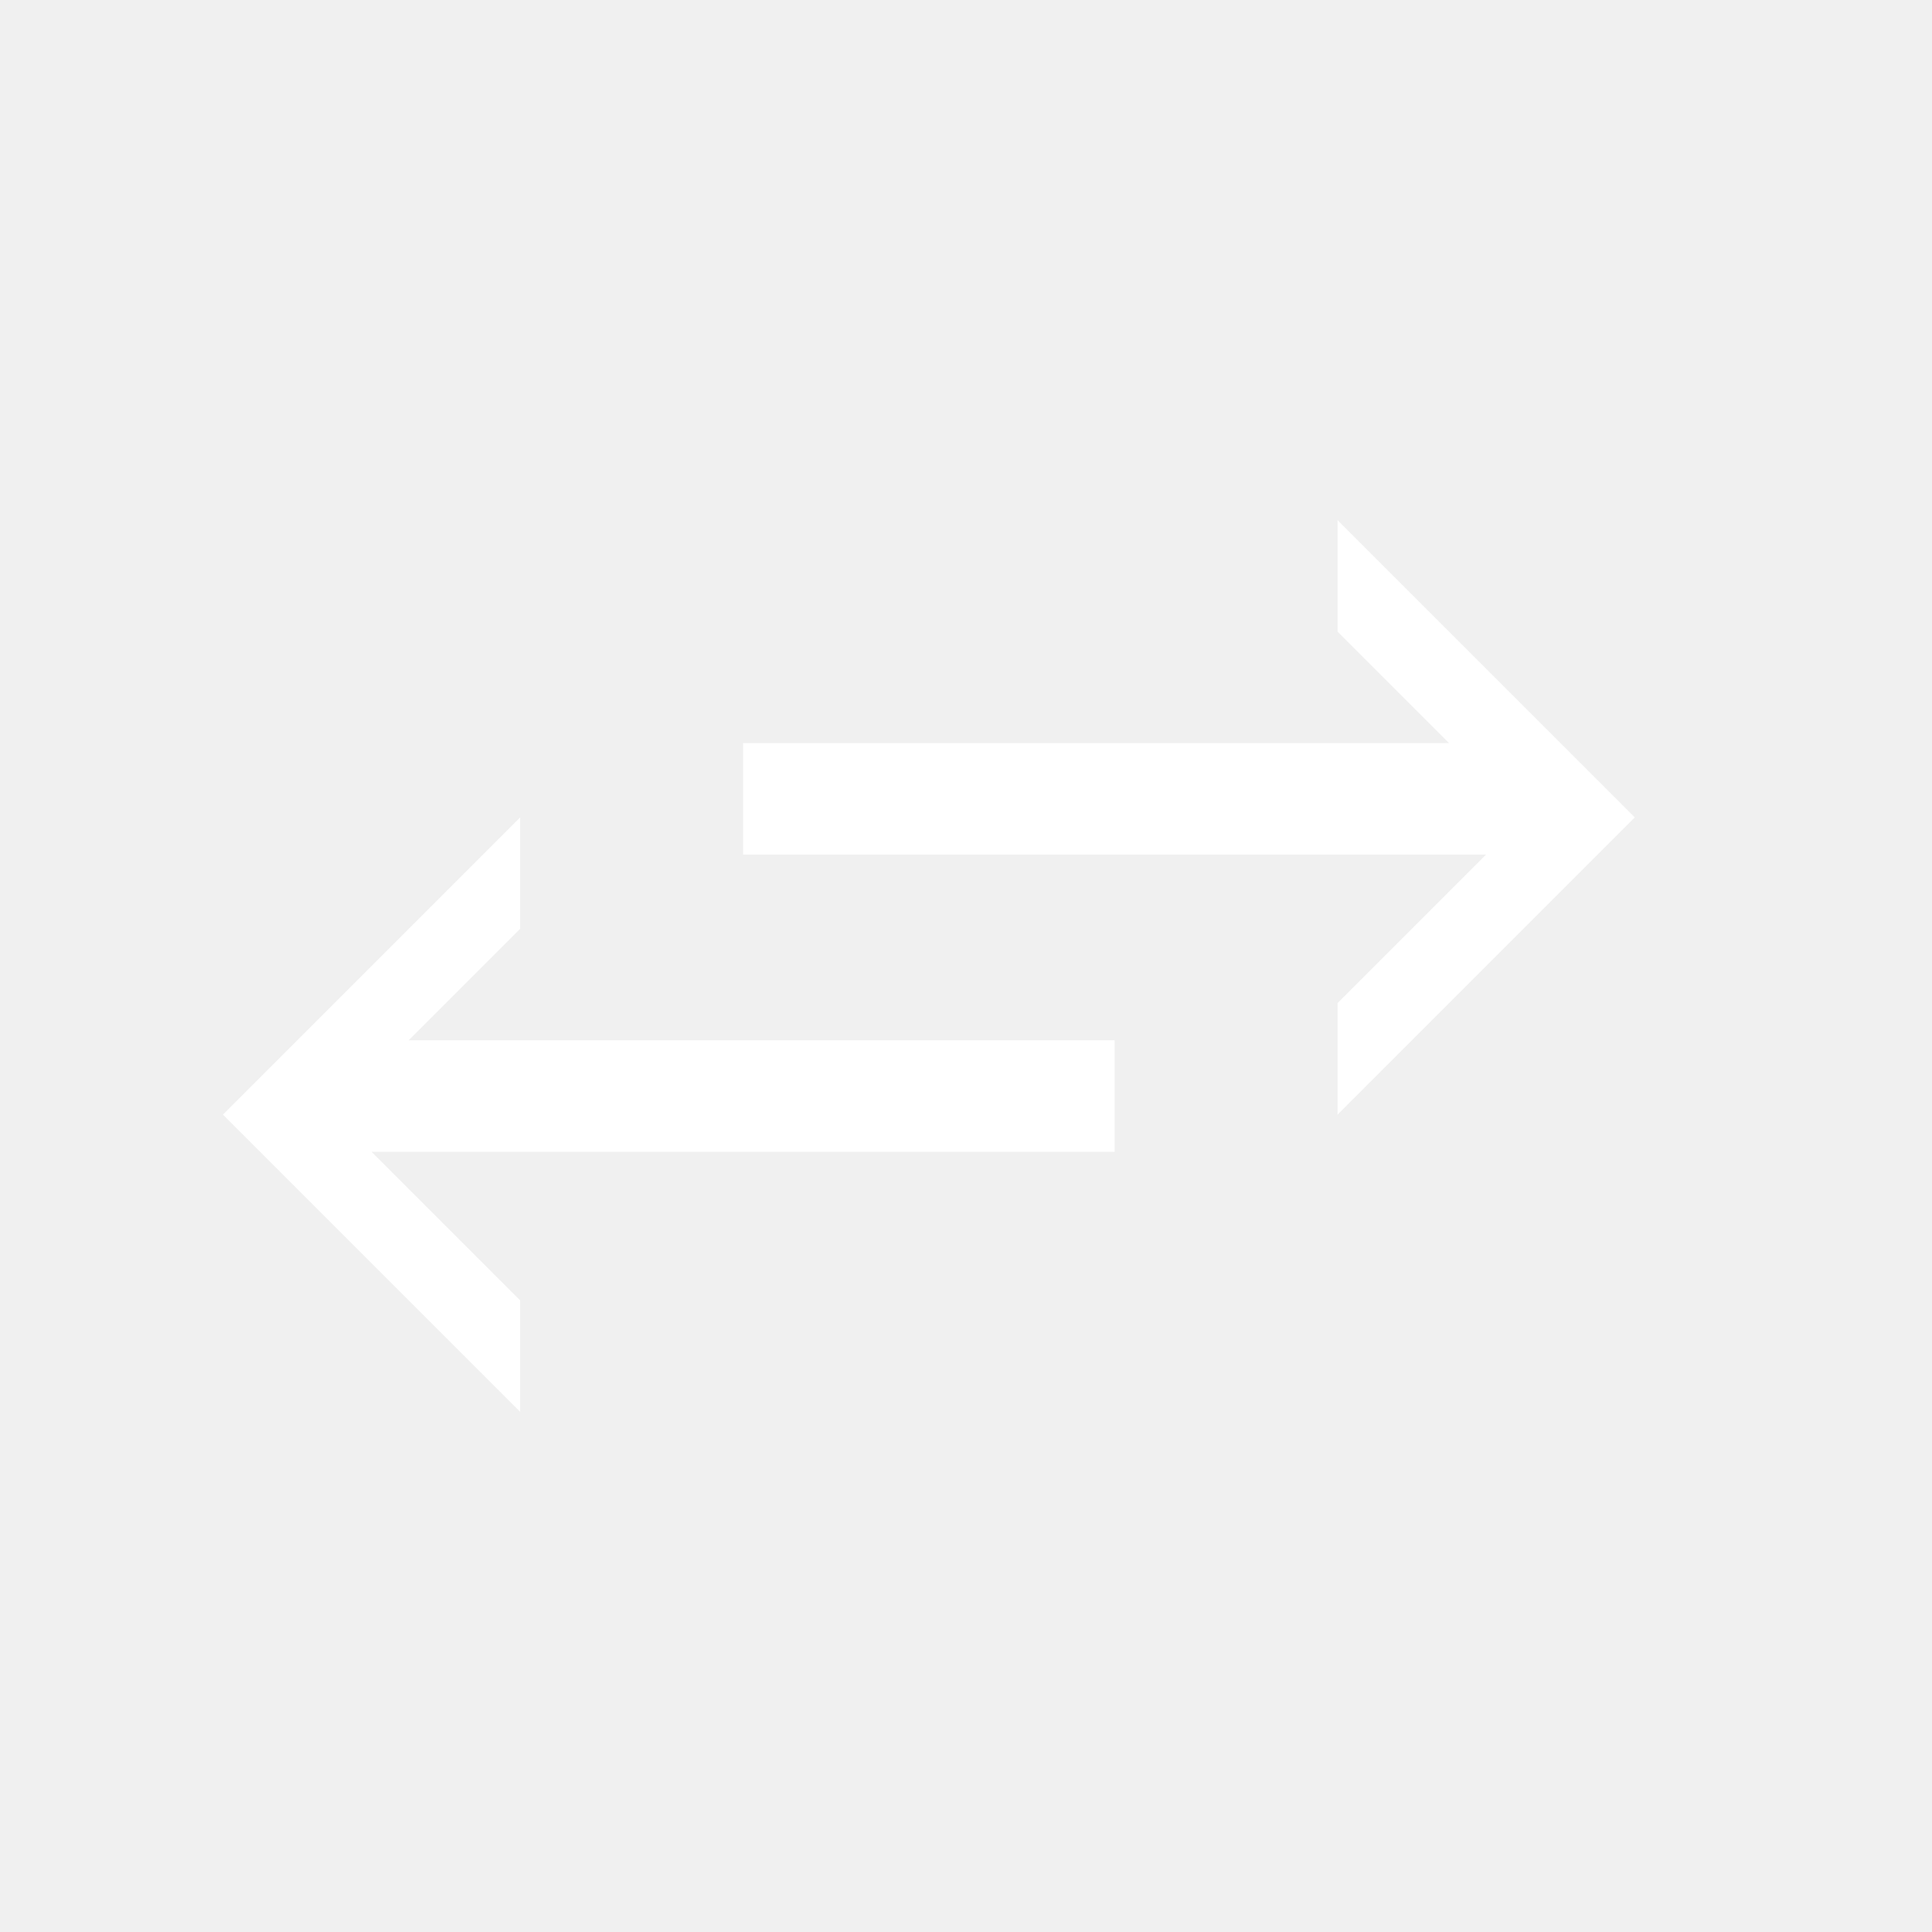
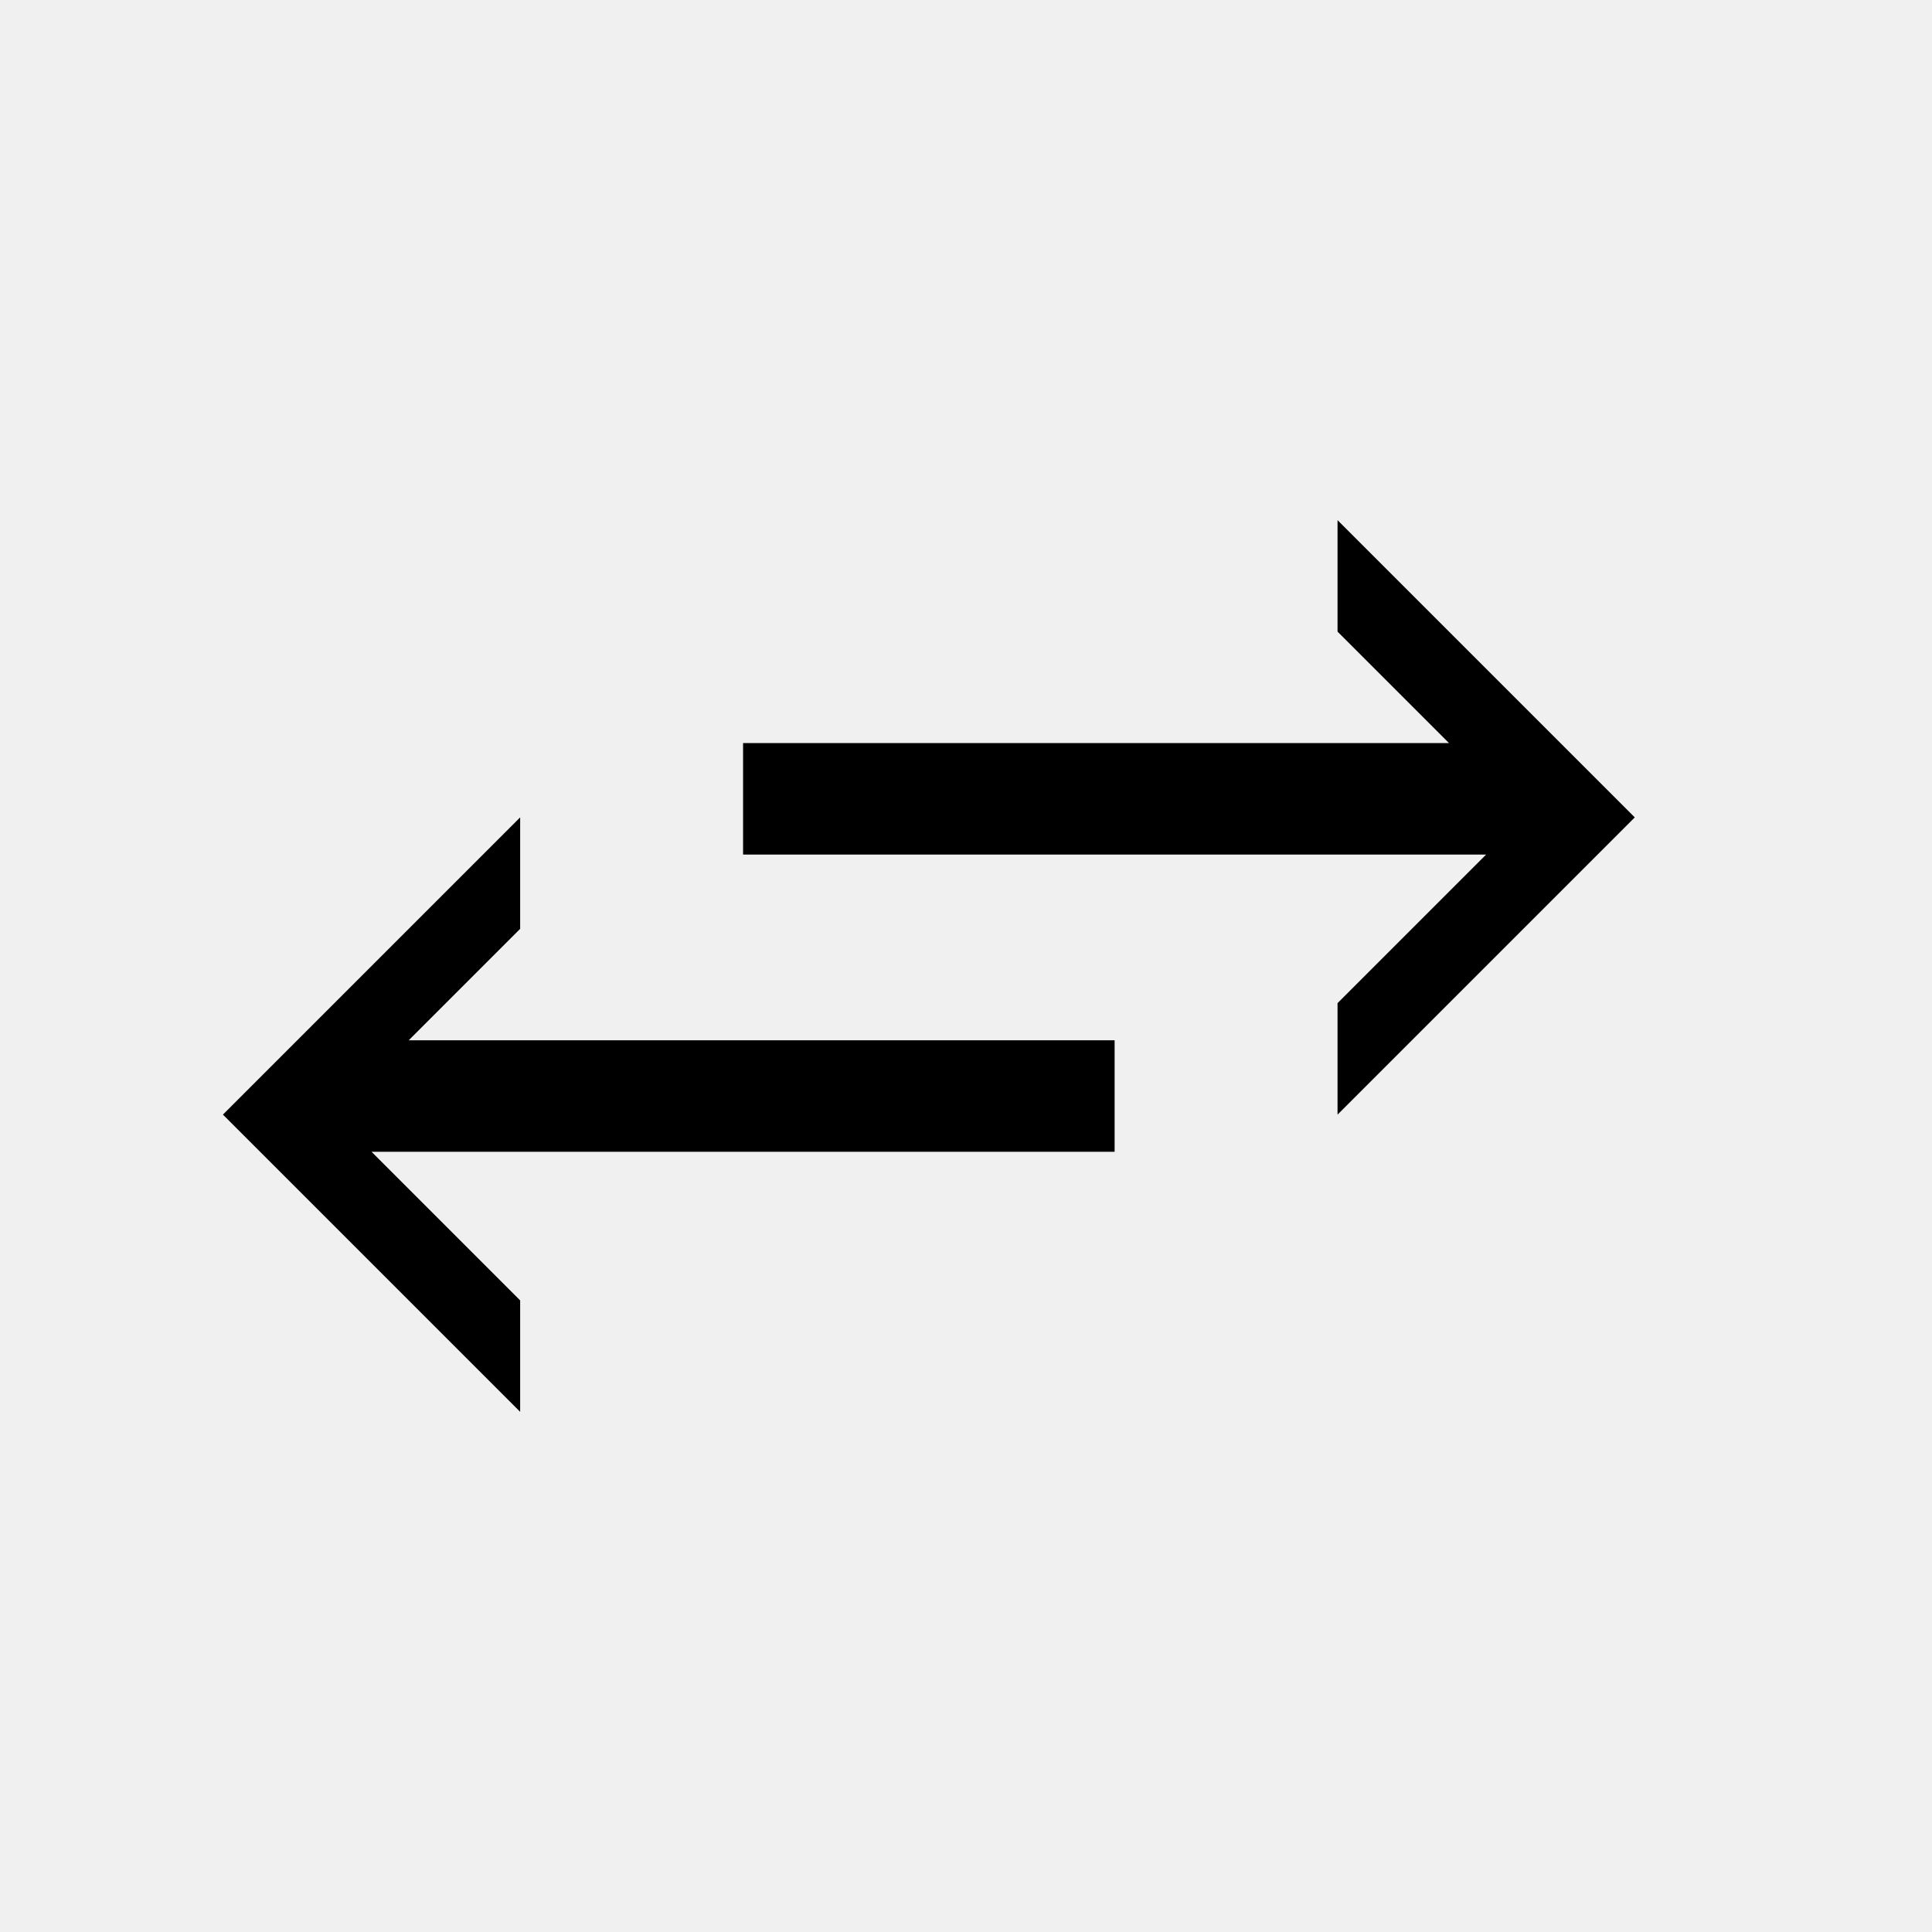
<svg xmlns="http://www.w3.org/2000/svg" width="26px" height="26px" viewBox="0 0 26 26" version="1.1">
  <defs />
-   <g id="Elements-/-Glyphs" stroke="none" stroke-width="1" fill="none" fill-rule="evenodd">
-     <g id="in-out" fill="#FFFFFF">
+   <g id="Glyphs" stroke="none" stroke-width="1" fill="none" fill-rule="evenodd">
+     <g id="in-out" fill="#000">
      <path d="M5.5,14 L15,14 L15,15.5 L5,15.5 L7,17.5 L7,19 L3,15 L7,11 L7,12.5 L5.5,14 Z M19.5,10 L18,8.5 L18,7 L22,11 L18,15 L18,13.5 L20,11.5 L10,11.5 L10,10 L19.5,10 Z" id="Combined-Shape" />
    </g>
  </g>
</svg>
